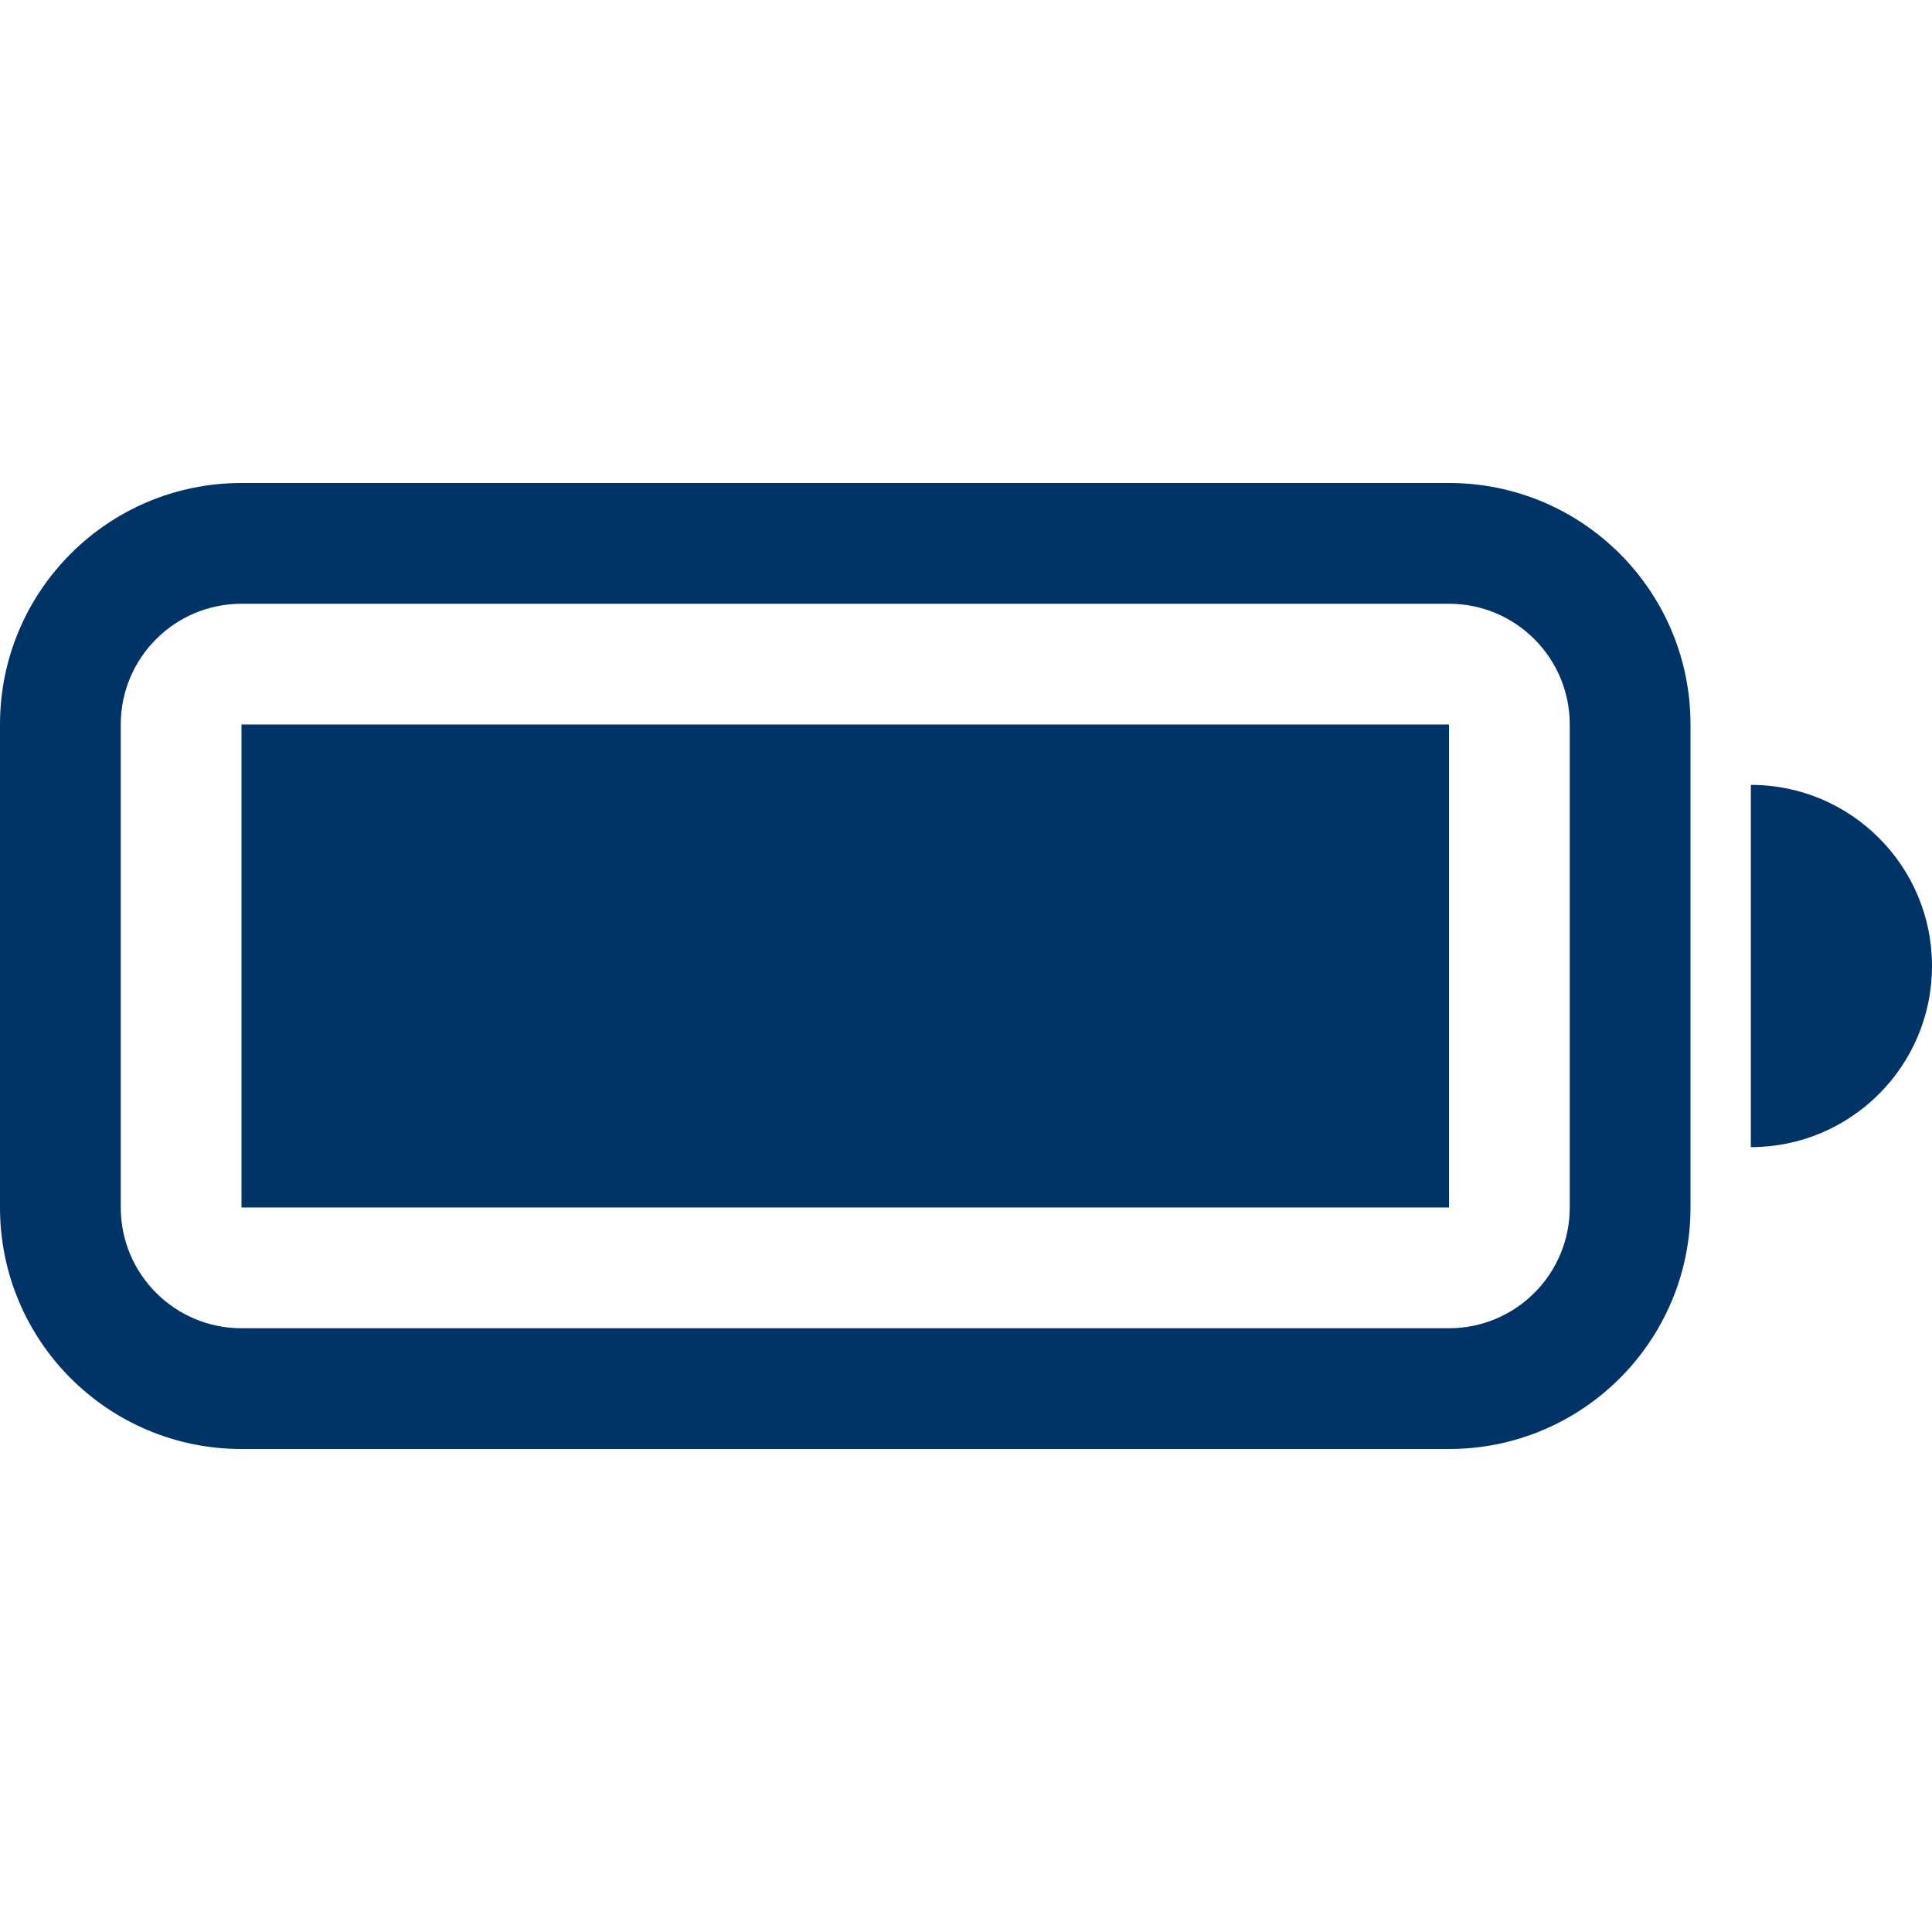
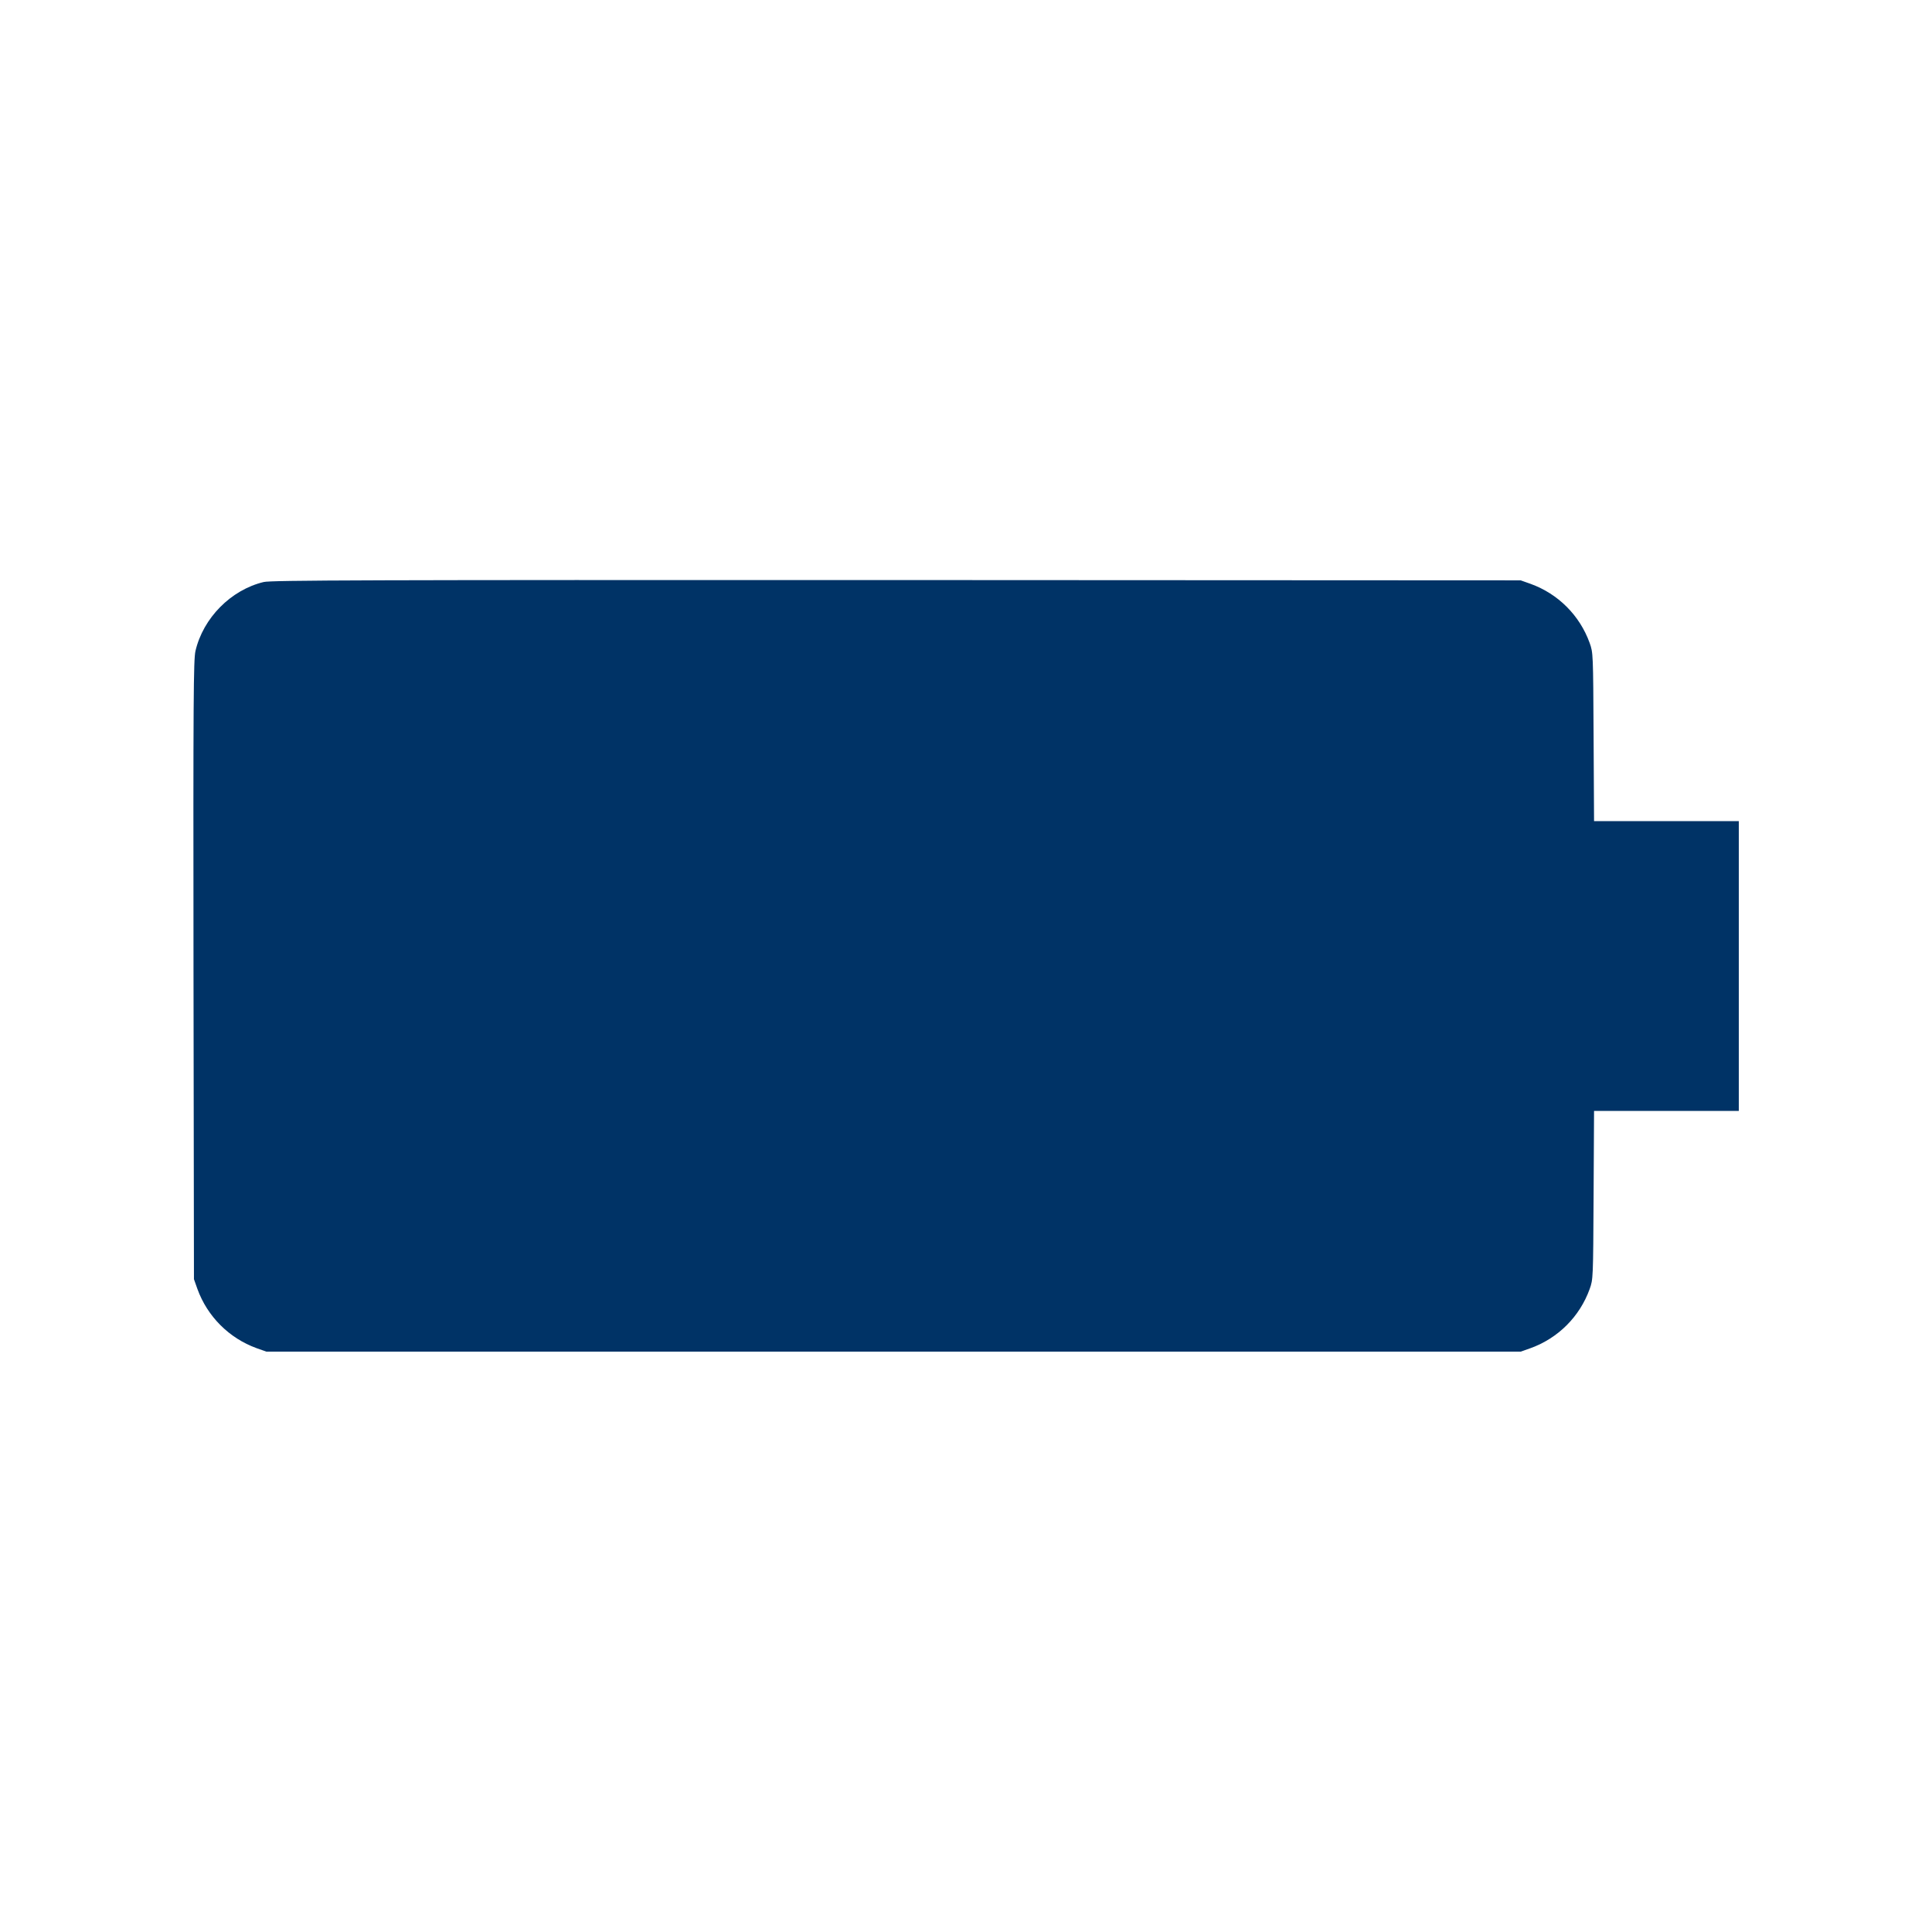
- <svg xmlns="http://www.w3.org/2000/svg" width="40" height="40" viewBox="0 0 16 16" fill="none">
-   <path d="M2 6H12V10H2V6Z" fill="#003366" />
-   <path d="M2 4C0.895 4 0 4.895 0 6V10C0 11.105 0.895 12 2 12H12C13.105 12 14 11.105 14 10V6C14 4.895 13.105 4 12 4H2ZM12 5C12.552 5 13 5.448 13 6V10C13 10.552 12.552 11 12 11H2C1.448 11 1 10.552 1 10V6C1 5.448 1.448 5 2 5H12Z" fill="#003366" />
-   <path d="M16 8C16 8.828 15.328 9.5 14.5 9.5V6.5C15.328 6.5 16 7.172 16 8Z" fill="#003366" />
+ <svg xmlns="http://www.w3.org/2000/svg" version="1.0" width="45" height="45" viewBox="0 0 1280 1280" preserveAspectRatio="xMidYMid meet">
+   <g transform="translate(0,1280) scale(0.1,-0.1)" fill="#003366" stroke="none">
+     <path d="M1747 8944 c-217 -52 -401 -238 -452 -457 -13 -59 -15 -299 -13 -2114 l3 -2048 23 -65 c66 -182 210 -326 392 -392 l65 -23 4155 0 4155 0 65 23 c183 66 326 209 392 392 23 65 23 67 26 623 l3 557 479 0 480 0 0 960 0 960 -480 0 -479 0 -3 558 c-3 555 -3 557 -26 622 -66 183 -209 326 -392 392 l-65 23 -4135 2 c-3517 1 -4144 -1 -4193 -13z" />
+   </g>
</svg>
